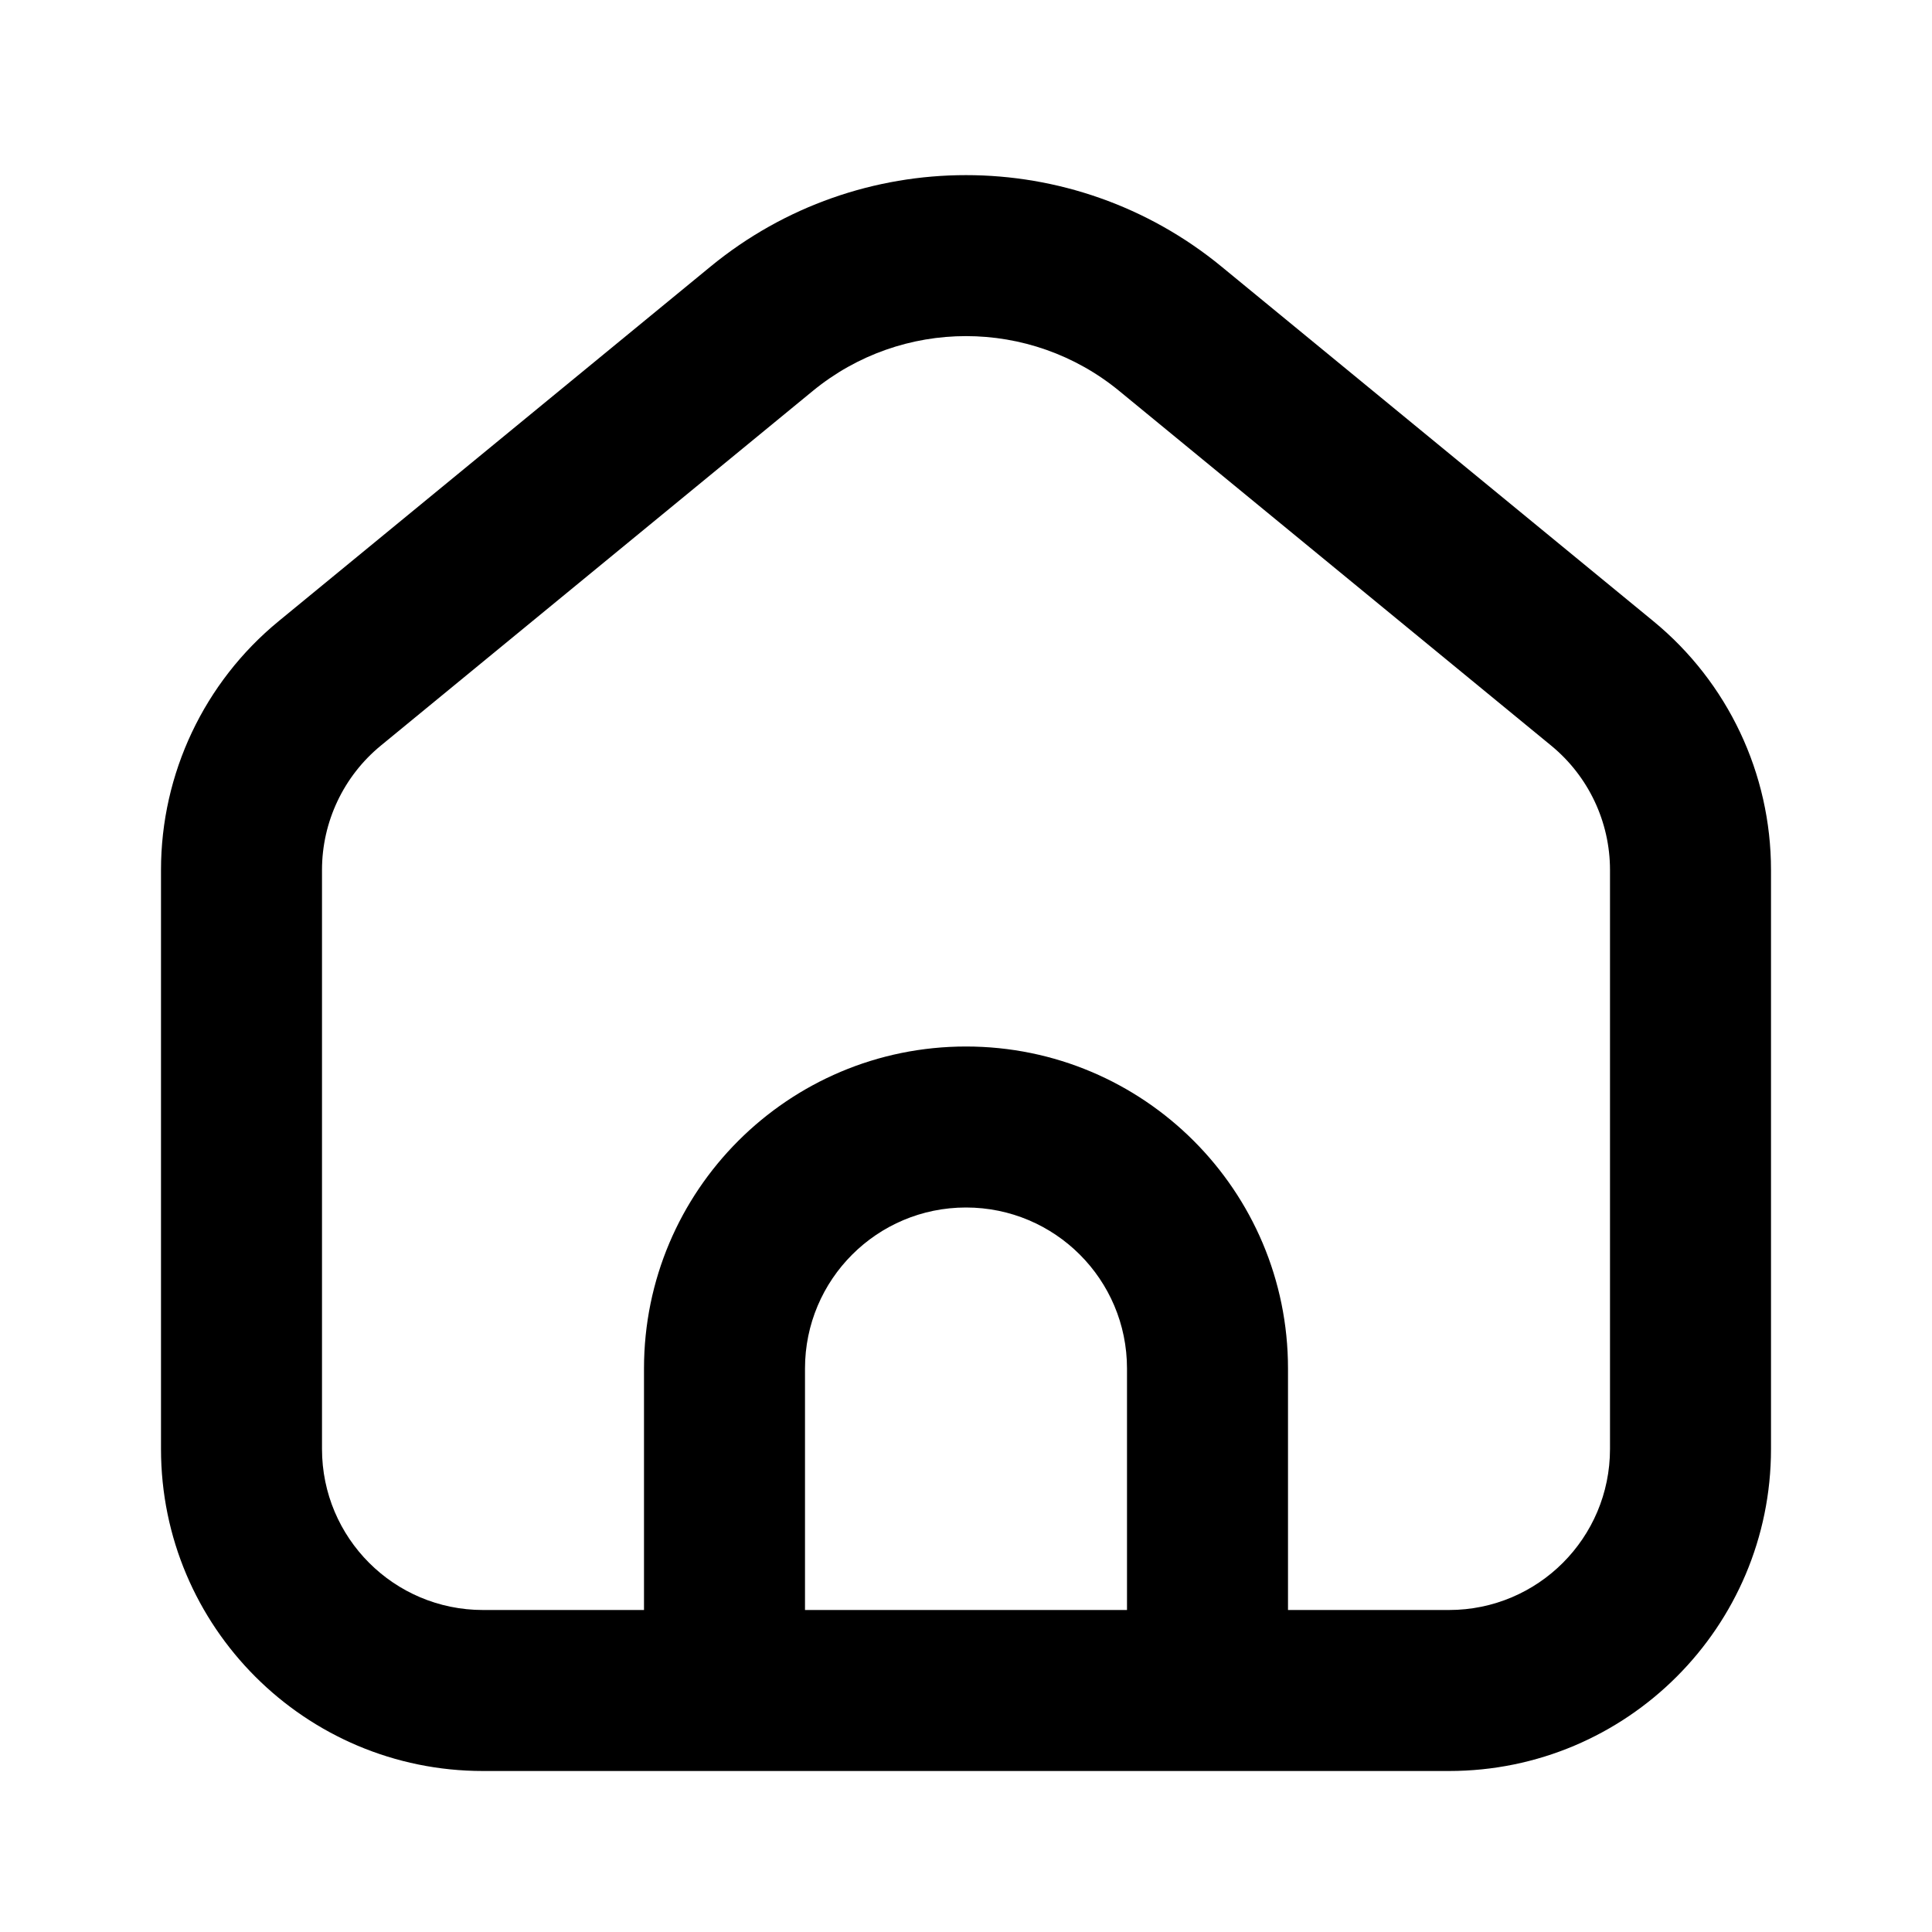
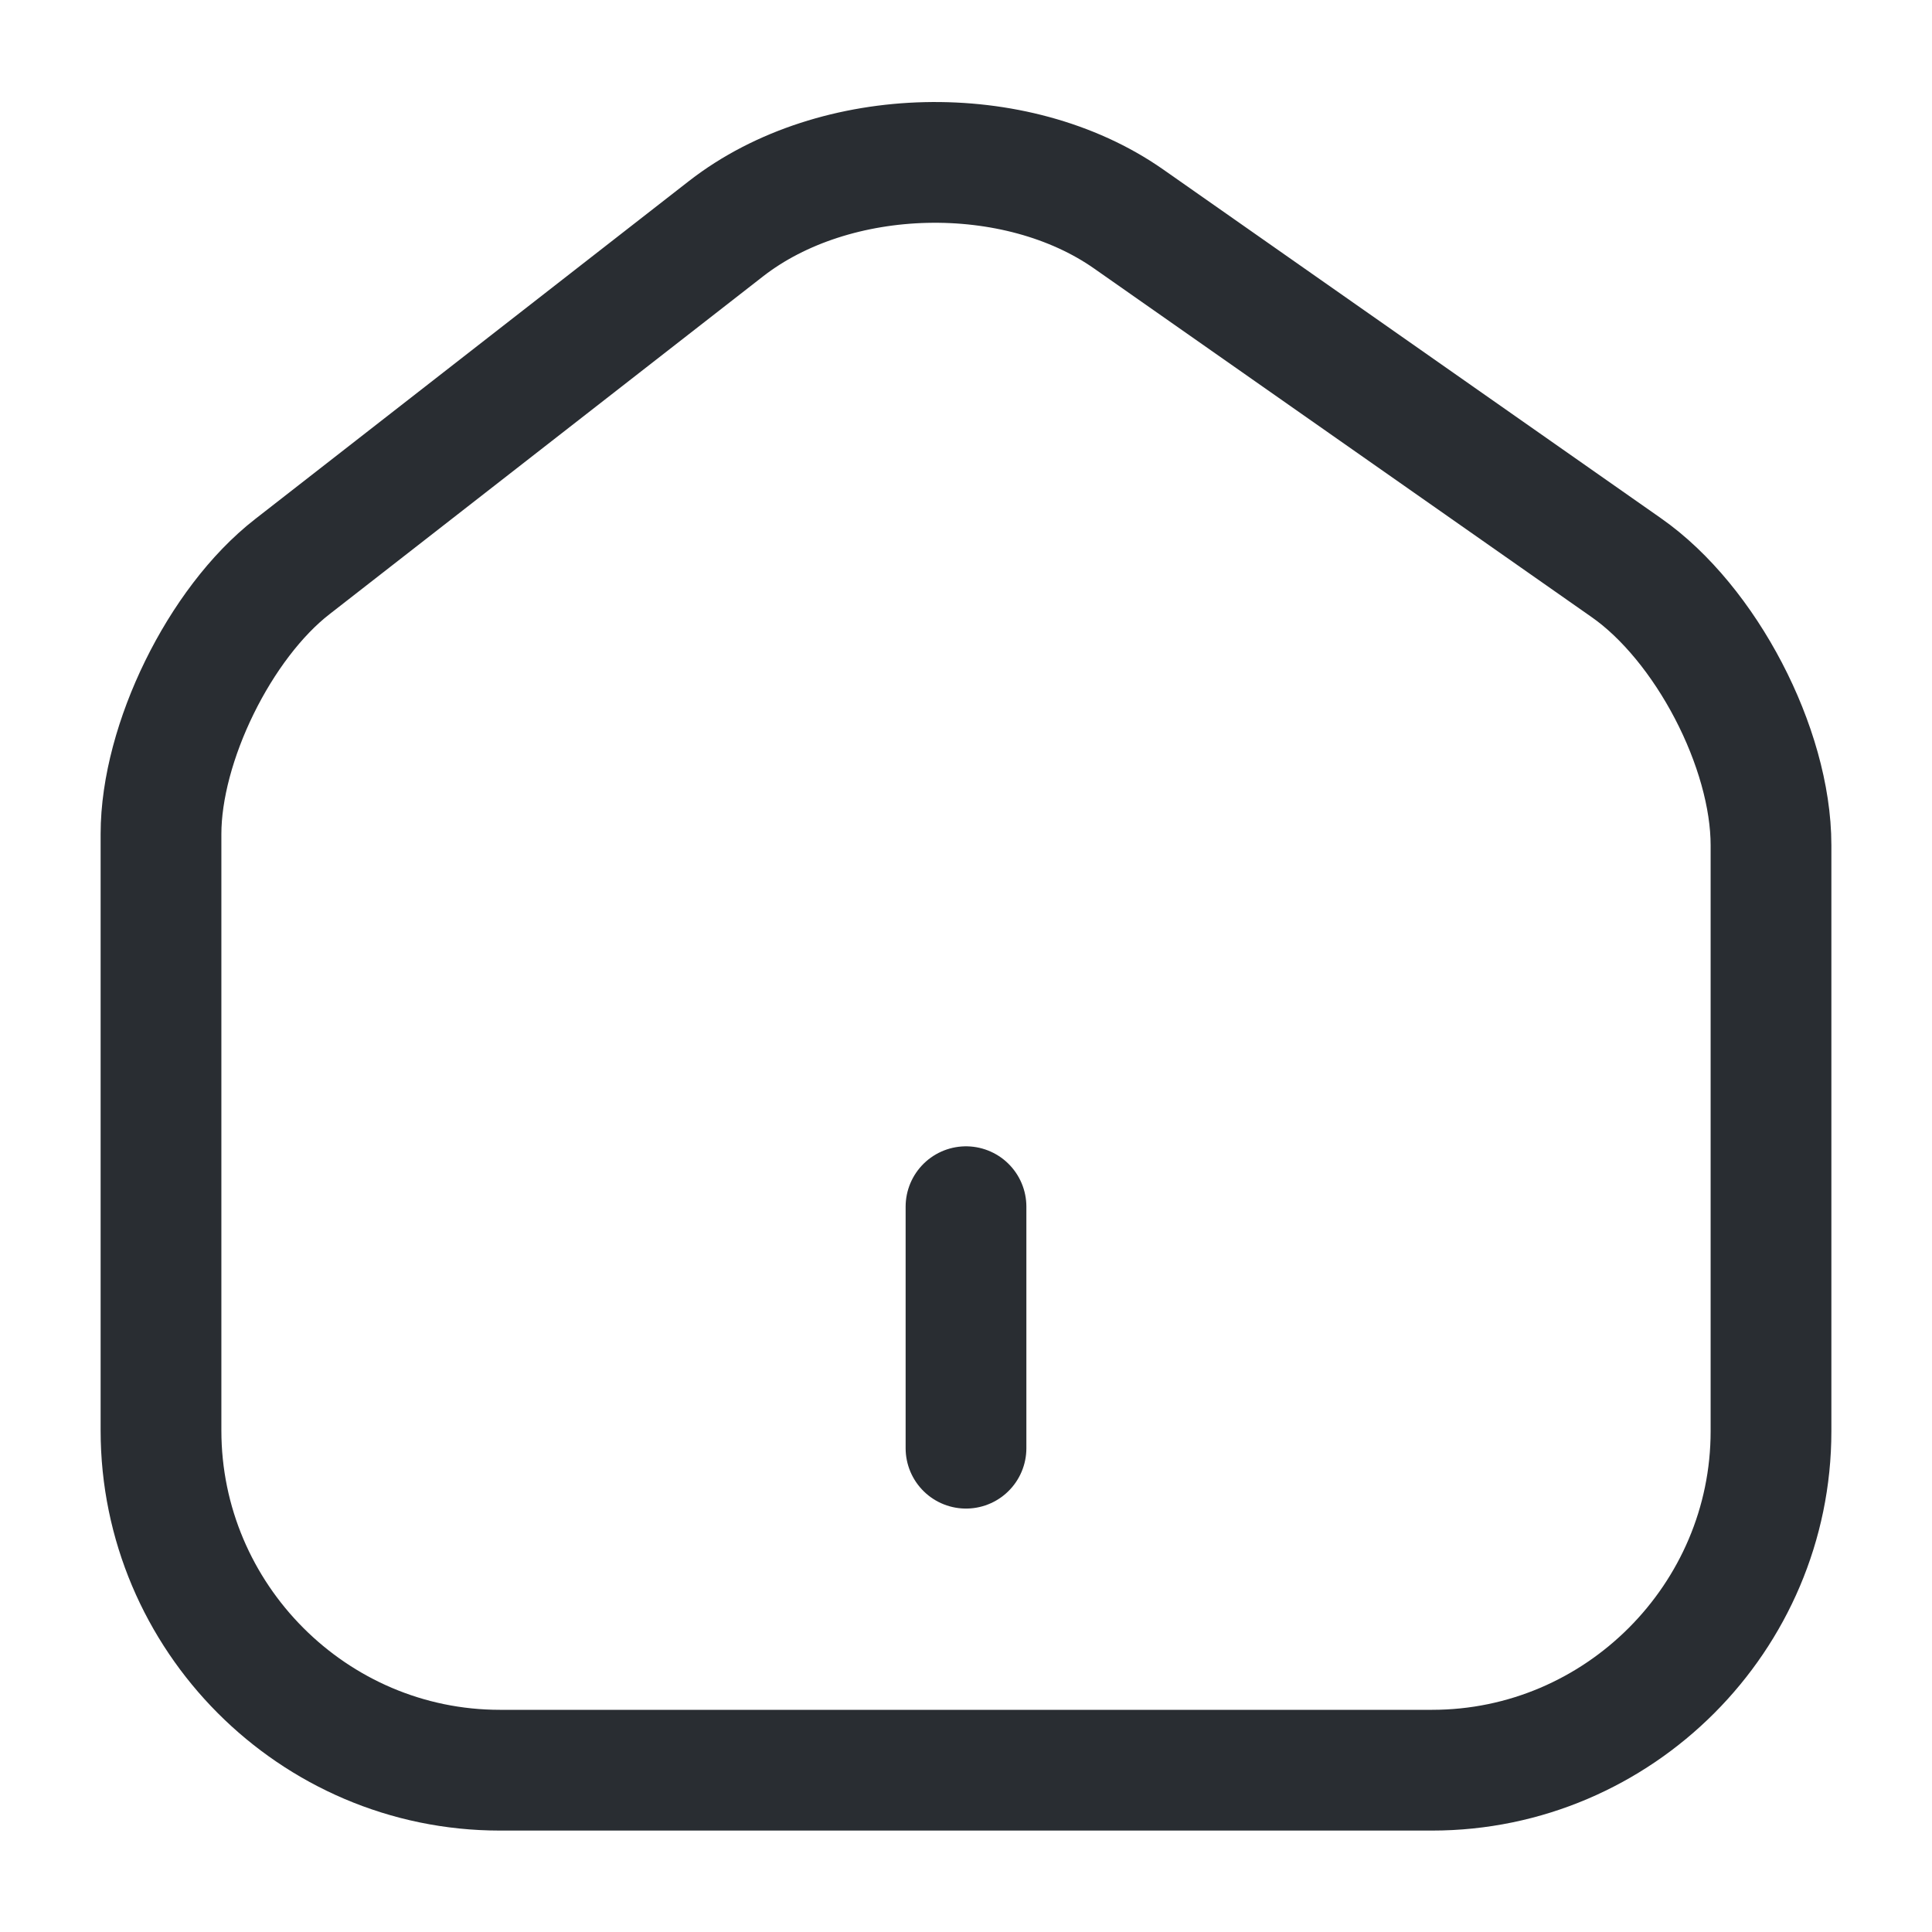
<svg xmlns="http://www.w3.org/2000/svg" width="24" height="24" viewBox="0 0 24 24" fill="none">
-   <path fill-rule="evenodd" clip-rule="evenodd" d="M13.904 4.857C12.797 3.948 11.203 3.948 10.096 4.857L4.731 9.262C4.268 9.642 4 10.209 4 10.807V18C4 19.105 4.895 20 6 20H18C19.105 20 20 19.105 20 18V10.807C20 10.209 19.732 9.642 19.269 9.262L13.904 4.857ZM8.827 3.311C10.671 1.797 13.329 1.797 15.173 3.311L20.538 7.716C21.464 8.476 22 9.61 22 10.807V18C22 20.209 20.209 22 18 22H6C3.791 22 2 20.209 2 18V10.807C2 9.61 2.536 8.476 3.462 7.716L8.827 3.311Z" fill="black" />
-   <path fill-rule="evenodd" clip-rule="evenodd" d="M8 17C8 14.791 9.791 13 12 13C14.209 13 16 14.791 16 17V21H14V17C14 15.895 13.105 15 12 15C10.895 15 10 15.895 10 17V21H8V17Z" fill="black" />
+   <path d="M9.02 2.84L3.63 7.04C2.73 7.74 2 9.23 2 10.36V17.77C2 20.09 3.89 21.99 6.21 21.99H17.79C20.11 21.99 22 20.09 22 17.78V10.5C22 9.29 21.19 7.74 20.2 7.05L14.02 2.72C12.62 1.74 10.37 1.79 9.02 2.84Z" stroke="#292D32" stroke-width="1.5" stroke-linecap="round" stroke-linejoin="round" />
+   <path d="M12 17.99V14.99" stroke="#292D32" stroke-width="1.5" stroke-linecap="round" stroke-linejoin="round" />
</svg>
